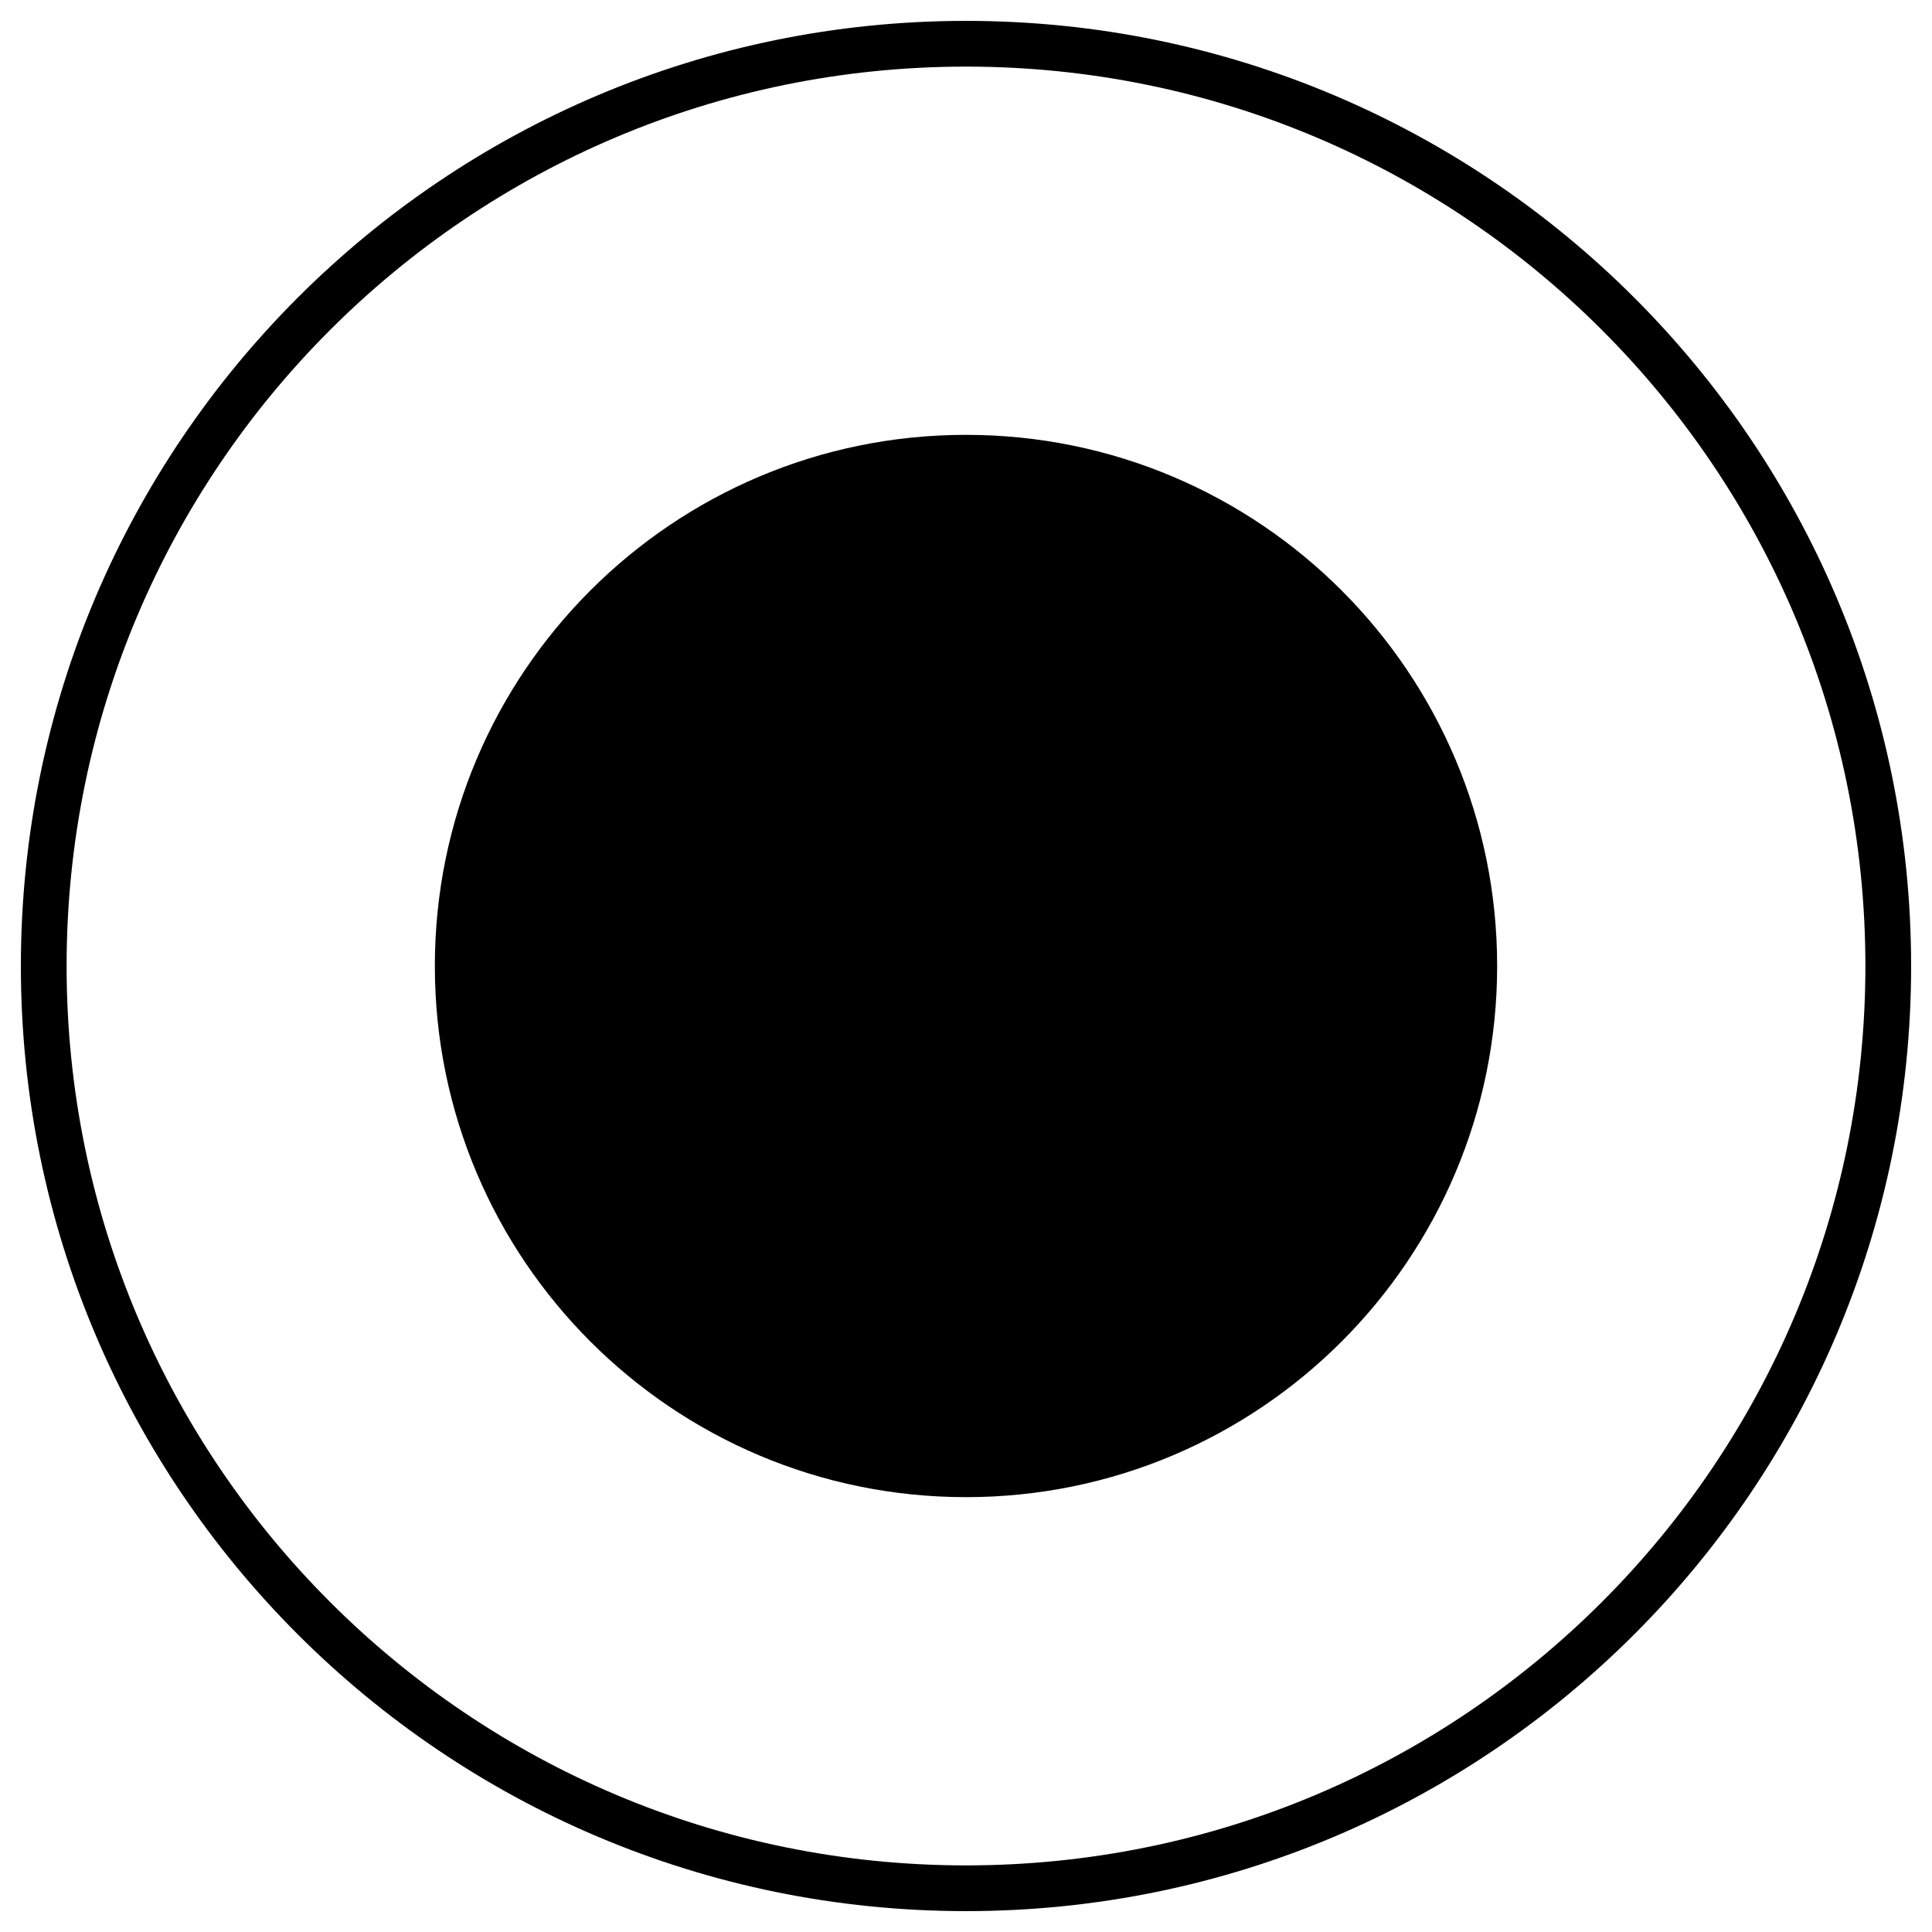
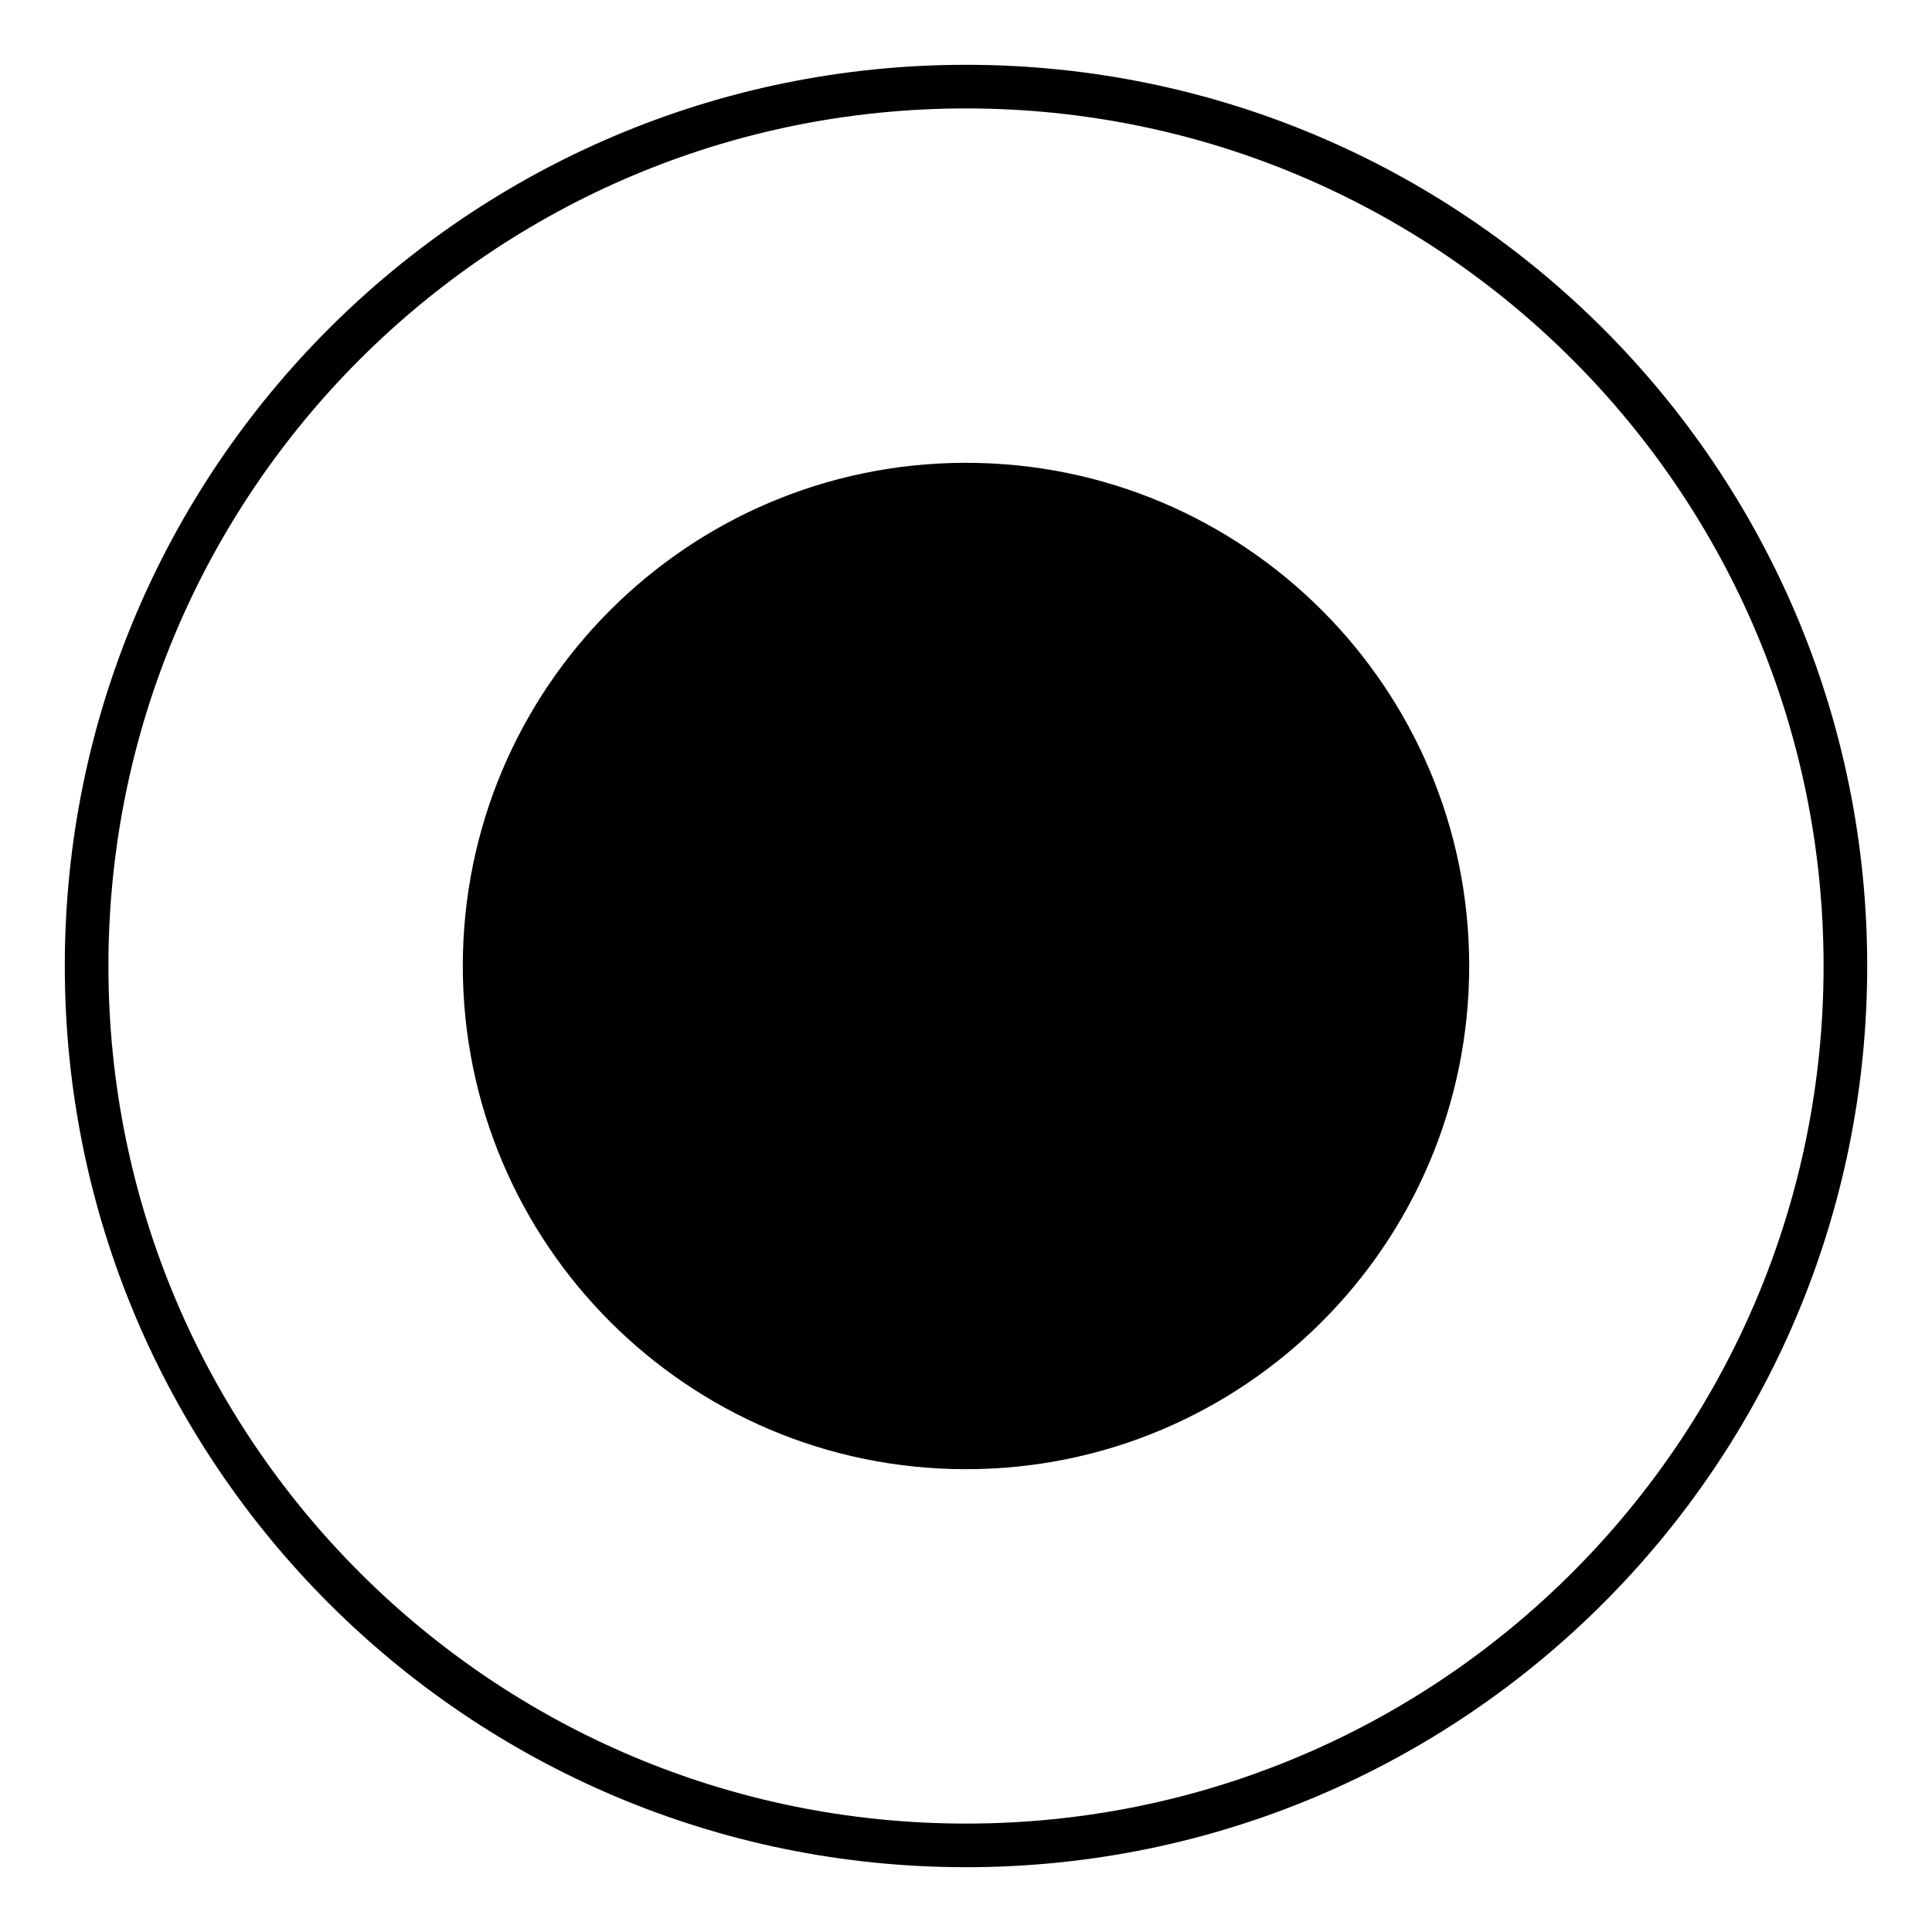
<svg xmlns="http://www.w3.org/2000/svg" width="241.89" height="241.89" viewBox="0 0 64 64" version="1.1" id="radio-button">
  <defs id="defs2" />
  <g id="layer1" transform="translate(0,-233)">
-     <circle id="outer-circle" style="fill:none;stroke:#000000;stroke-width:1.515;stroke-miterlimit:4;stroke-dasharray:none;stroke-opacity:1" r="30.551" cy="265" cx="32" />
-     <circle style="fill:#000000;fill-opacity:1;stroke:none;stroke-width:0;stroke-miterlimit:3.9;stroke-dasharray:none;stroke-opacity:1" id="inner-circle" cy="265" cx="32" r="17.595" />
+     <circle id="outer-circle" style="fill:none;stroke:#000000;stroke-width:1.445;stroke-miterlimit:4;stroke-dasharray:none;stroke-opacity:1" r="29.131" cy="265" cx="32" />
+     <circle style="fill:#000000;fill-opacity:1;stroke:none;stroke-width:0;stroke-miterlimit:3.9;stroke-dasharray:none;stroke-opacity:1" id="inner-circle" cy="265" cx="32" r="16.669" />
  </g>
</svg>
